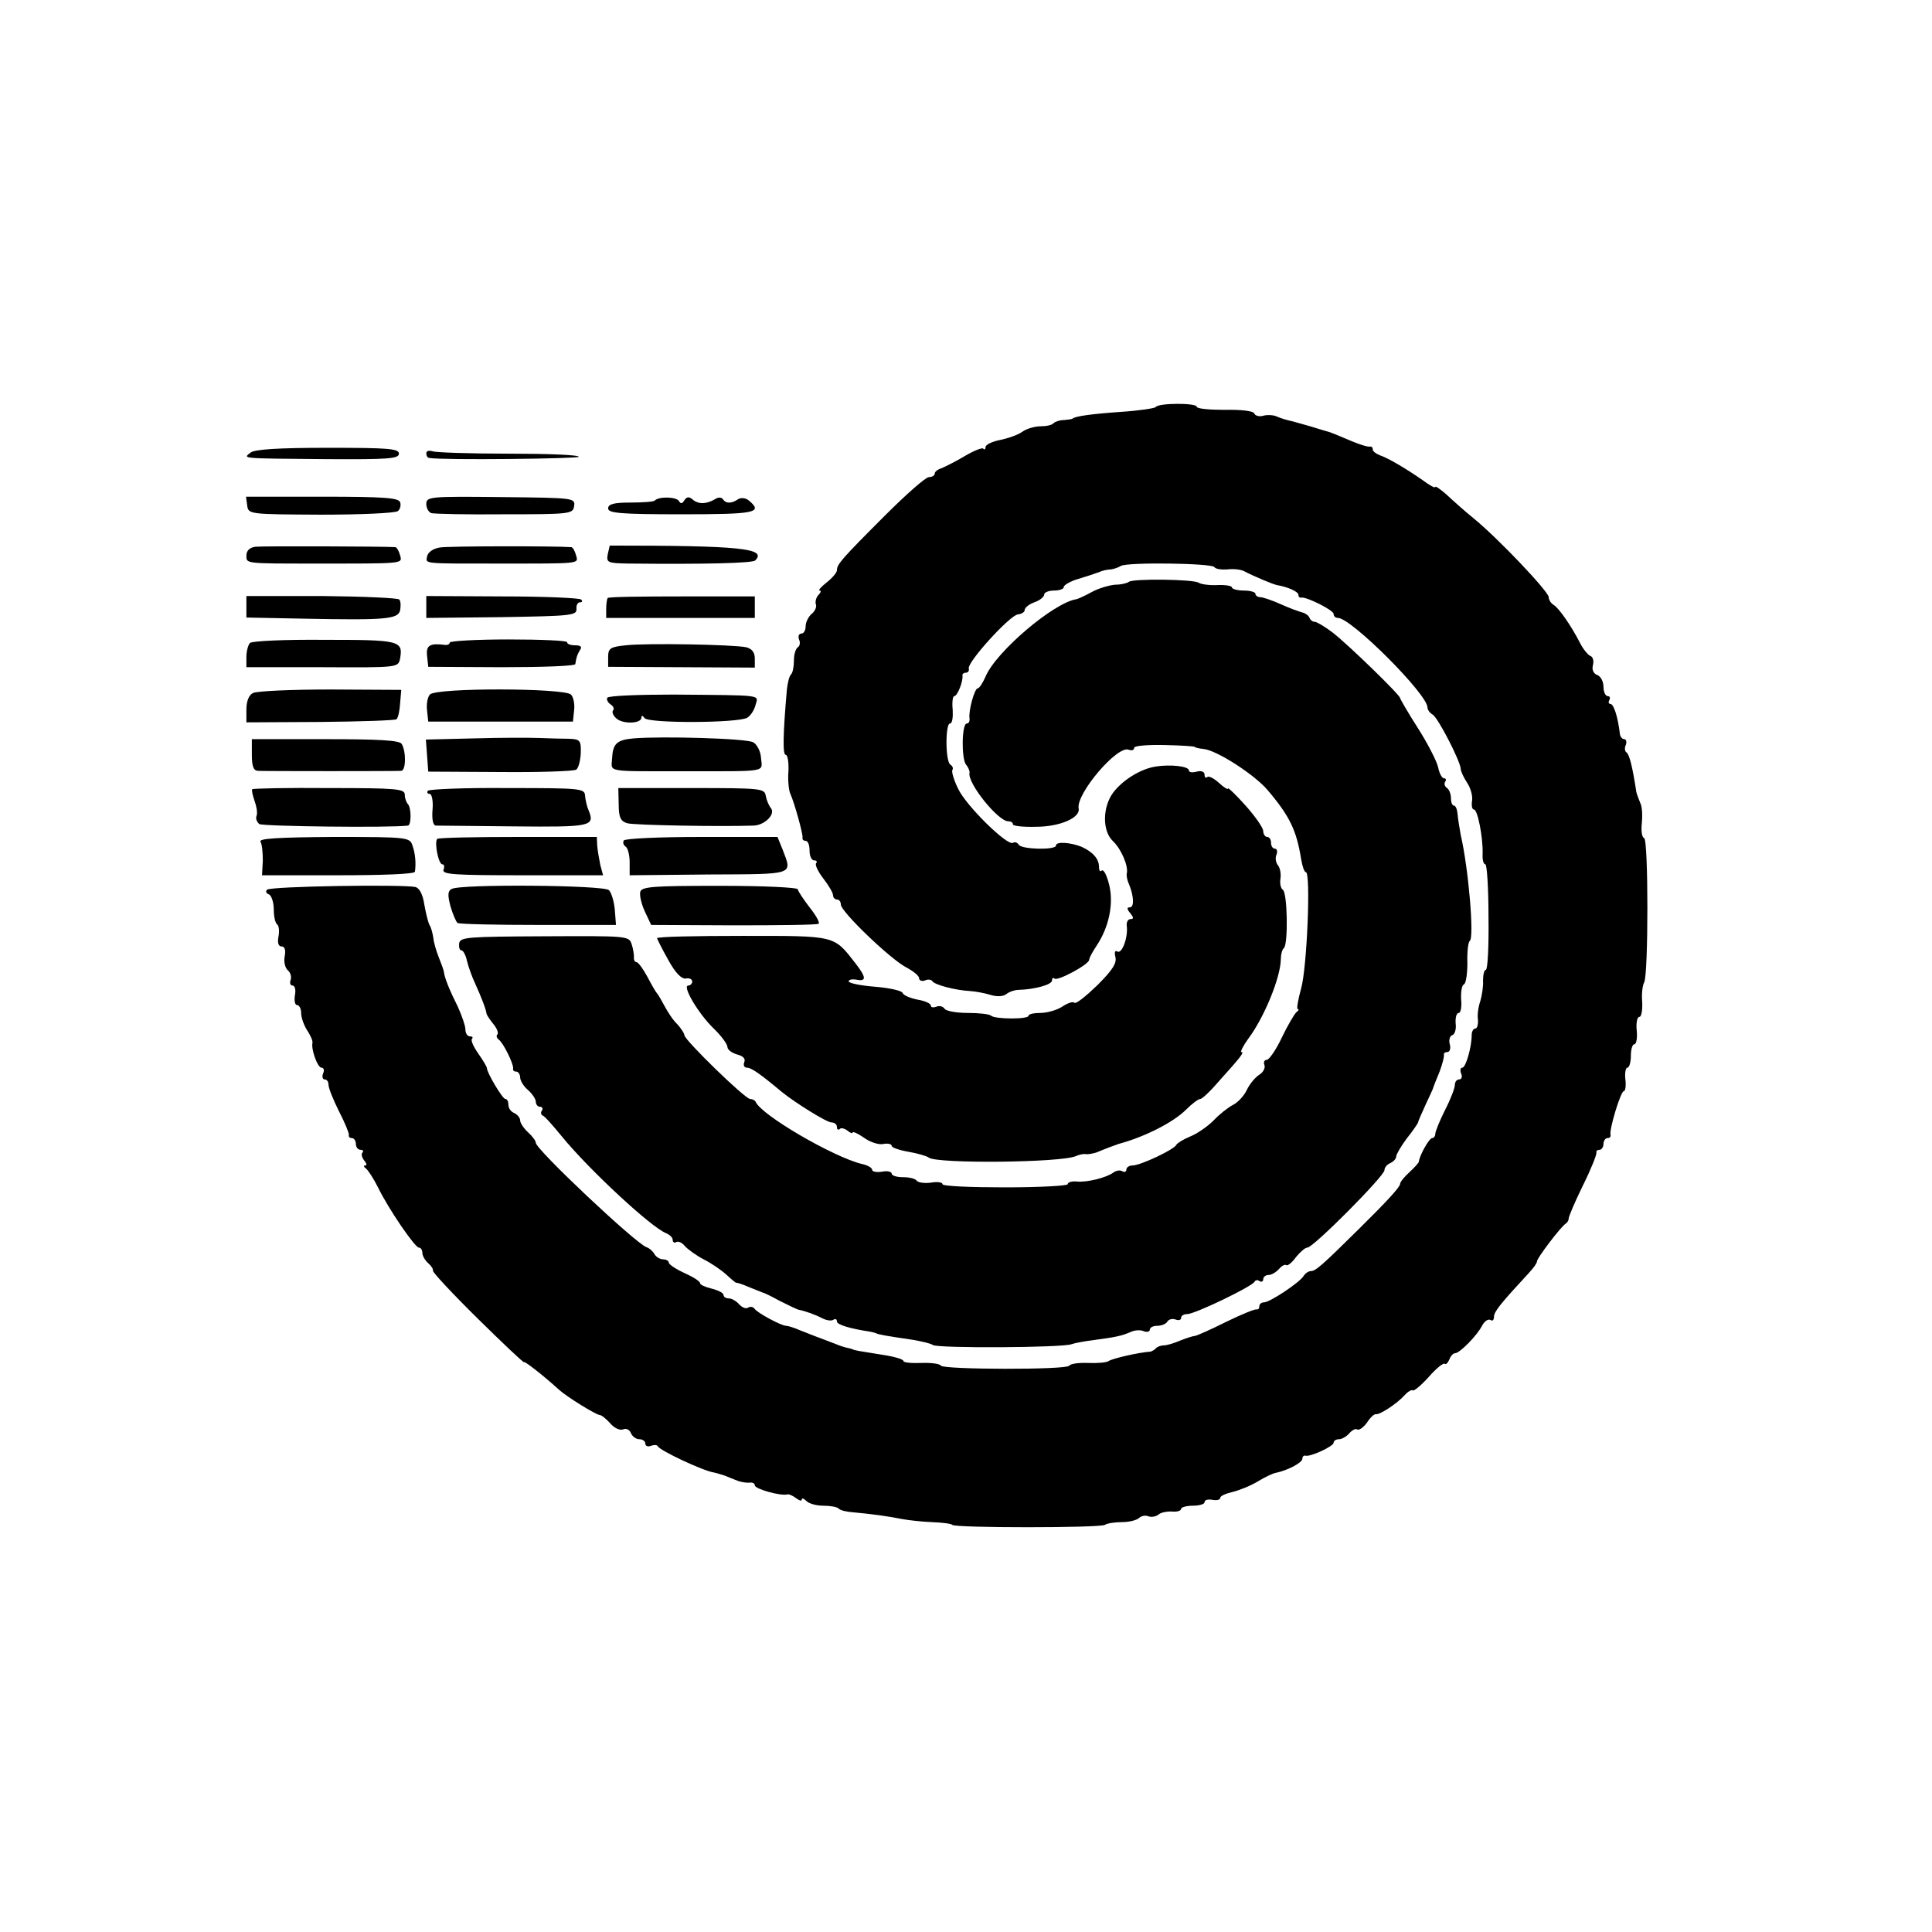
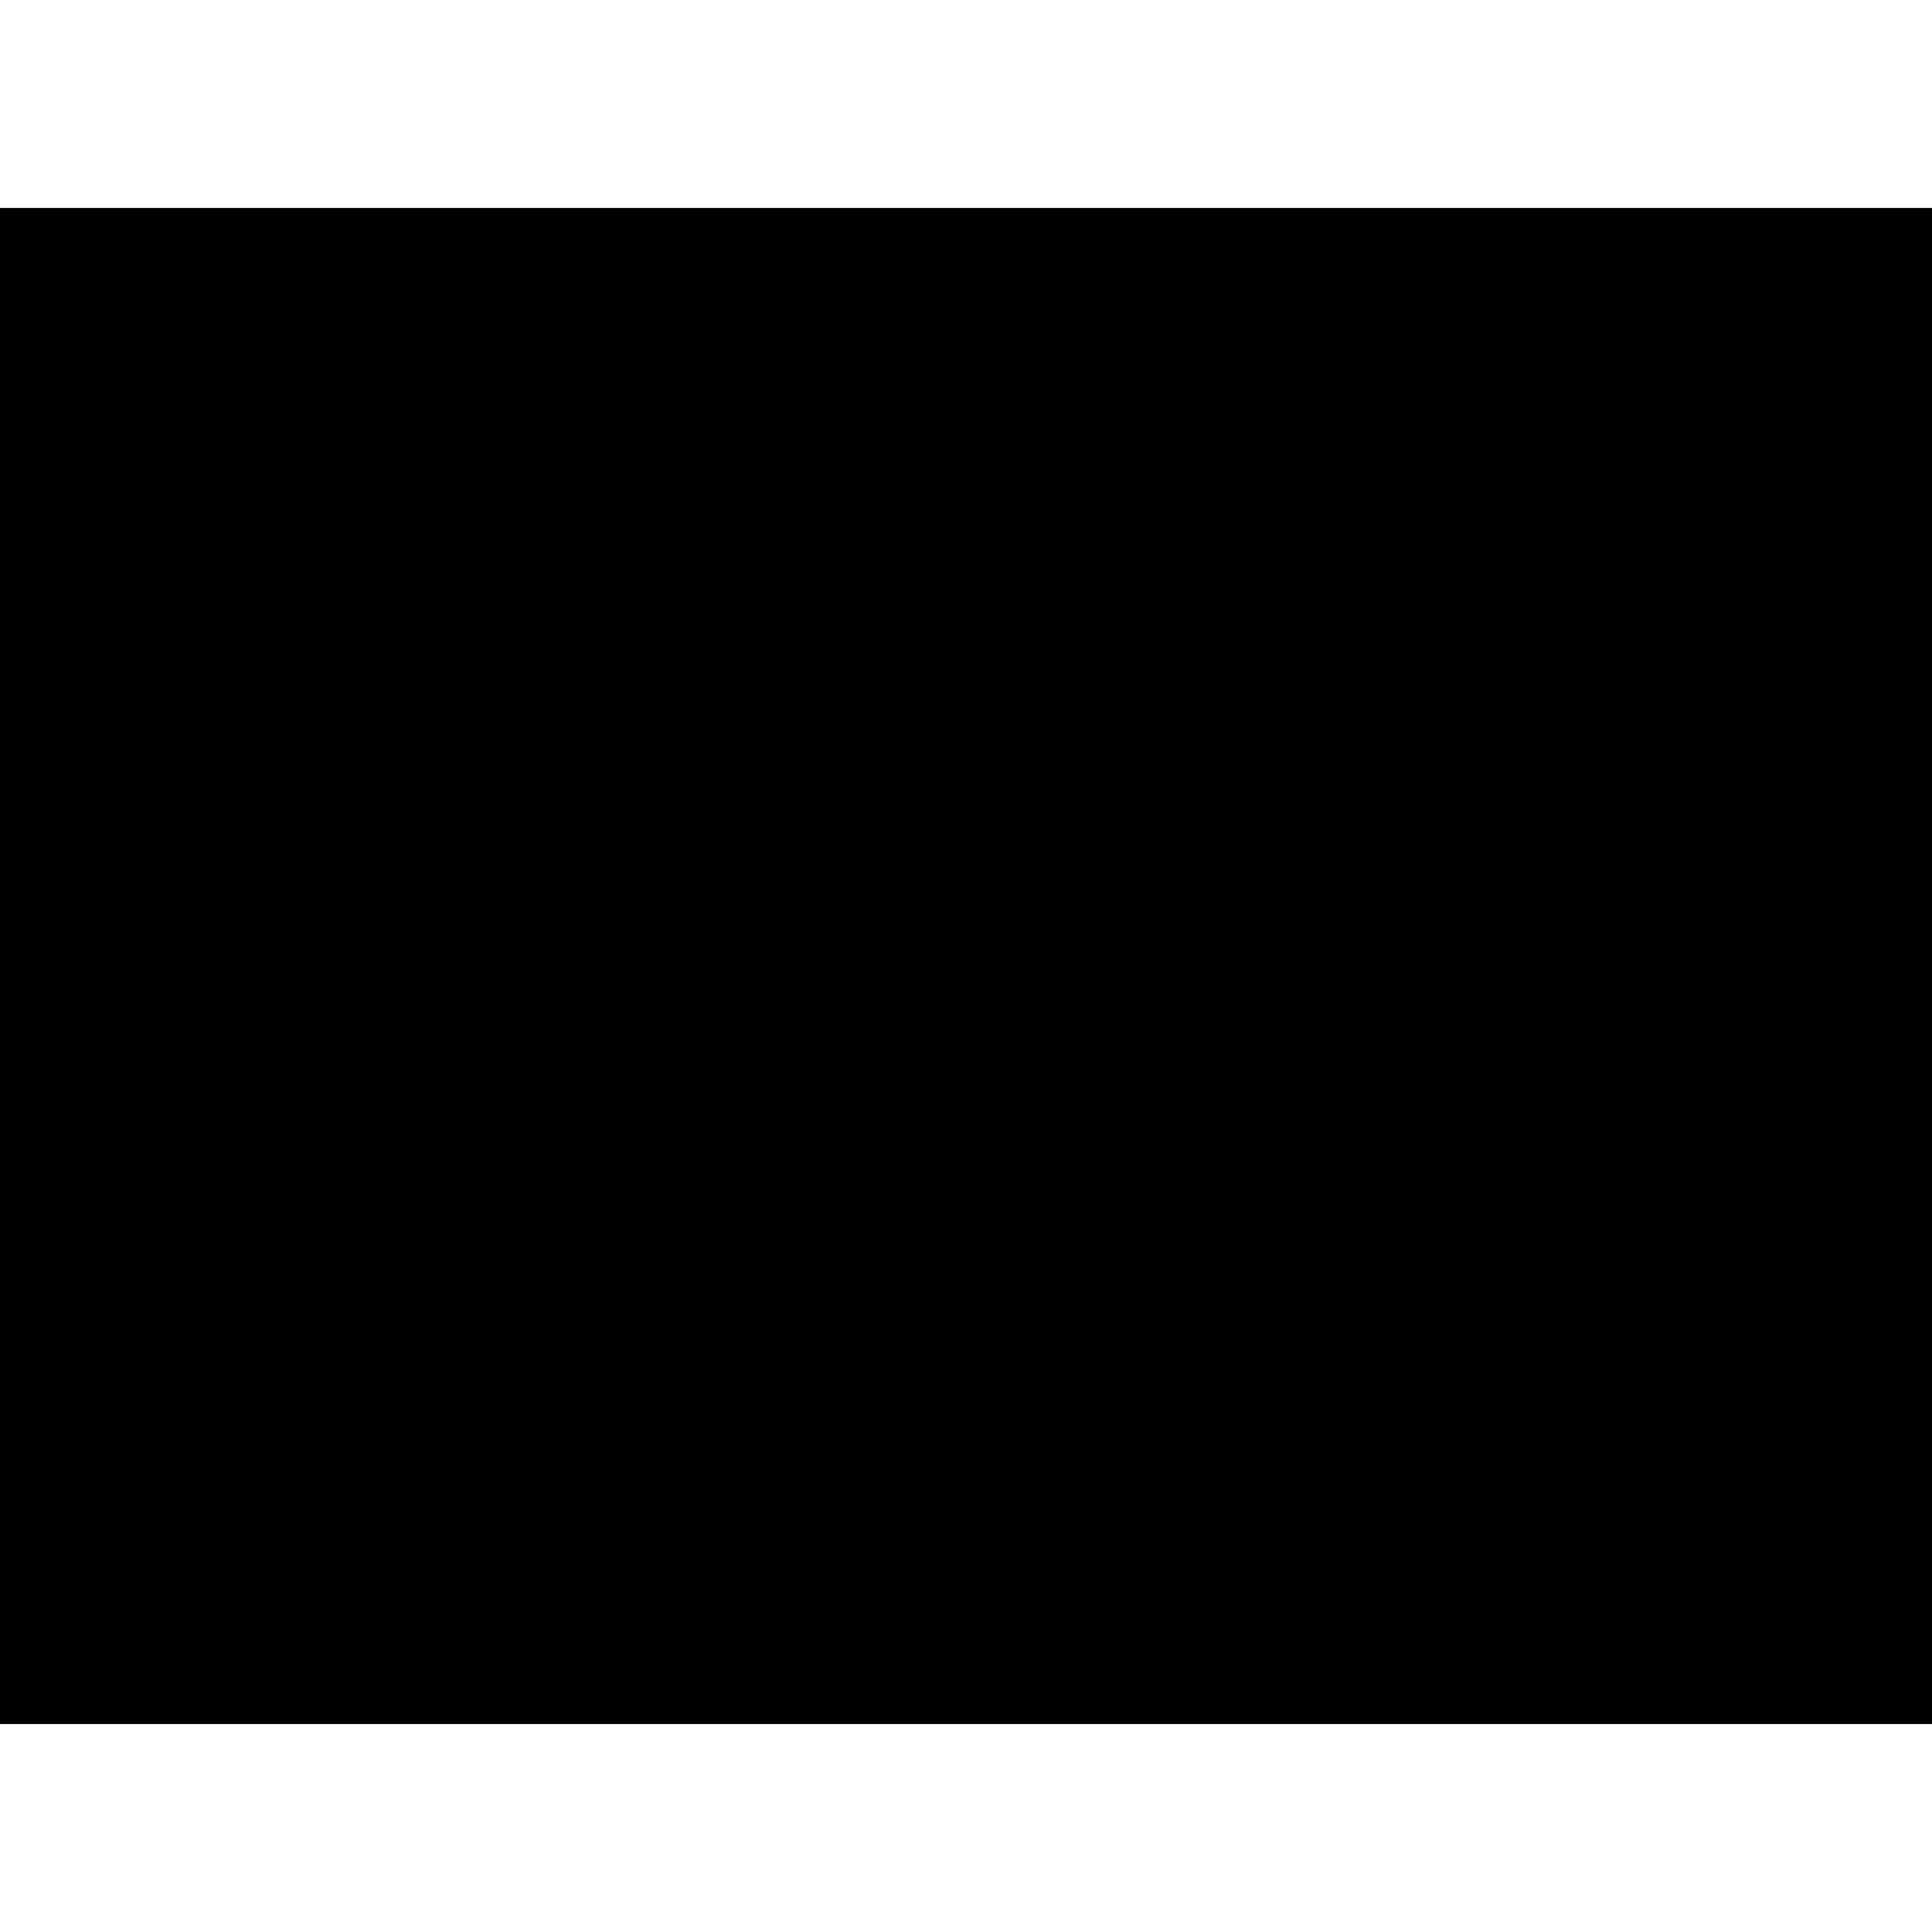
- <svg xmlns="http://www.w3.org/2000/svg" version="1.0" width="494pt" height="494pt" viewBox="0 0 494 494" preserveAspectRatio="xMidYMid meet">
-   <g transform="translate(0,494) scale(0.1,-0.1)" fill="#000000" stroke="none">
-     <path d="M2955 3899 c-3 -3 -42 -9 -87 -12 -73 -5 -118 -11 -125 -17 -2 -2 -12 -3 -22 -4 -11 0 -23 -4 -27 -8 -4 -5 -19 -8 -33 -8 -15 0 -36 -6 -47 -14 -11 -8 -37 -17 -57 -21 -20 -4 -37 -12 -37 -18 0 -6 -3 -8 -6 -4 -3 3 -25 -6 -47 -19 -23 -14 -50 -27 -59 -31 -10 -3 -18 -9 -18 -14 0 -5 -7 -9 -15 -9 -8 0 -58 -44 -111 -97 -113 -113 -124 -126 -124 -141 0 -6 -12 -20 -26 -31 -15 -12 -23 -21 -18 -21 4 0 3 -5 -3 -11 -6 -6 -9 -17 -7 -24 3 -6 -2 -18 -11 -25 -8 -7 -15 -21 -15 -31 0 -11 -5 -19 -11 -19 -6 0 -9 -7 -6 -15 4 -8 2 -17 -3 -20 -6 -4 -10 -19 -10 -34 0 -15 -3 -31 -7 -35 -5 -4 -9 -22 -11 -39 -10 -115 -11 -167 -3 -167 5 0 8 -19 7 -42 -2 -24 1 -50 5 -58 10 -22 33 -104 31 -112 -1 -5 3 -8 8 -8 6 0 10 -11 10 -25 0 -14 5 -25 12 -25 6 0 8 -3 5 -7 -4 -3 4 -21 18 -39 14 -18 25 -37 25 -43 0 -6 5 -11 10 -11 6 0 10 -6 10 -13 0 -18 127 -140 168 -161 17 -9 32 -21 32 -27 0 -6 7 -9 15 -6 8 4 17 2 19 -2 6 -9 58 -23 96 -25 14 -1 37 -5 53 -10 17 -5 32 -4 40 2 7 6 22 11 32 11 39 1 85 13 85 24 0 6 2 8 6 5 7 -8 89 36 89 48 0 5 9 21 19 36 32 48 44 108 32 156 -6 24 -14 40 -19 36 -4 -4 -7 0 -7 10 0 20 -16 38 -45 51 -28 11 -65 14 -65 3 0 -12 -88 -10 -95 2 -4 6 -10 8 -15 5 -14 -9 -120 95 -140 138 -11 22 -17 43 -15 48 3 4 1 10 -5 14 -13 8 -13 105 -1 105 6 0 8 16 7 35 -2 19 0 35 4 35 8 0 23 38 21 53 -1 4 4 7 9 7 5 0 9 5 7 11 -3 17 106 137 126 138 9 1 17 6 17 11 0 6 11 15 25 20 14 5 25 14 25 20 0 5 11 10 25 10 14 0 25 4 25 9 0 5 17 15 38 21 20 6 44 14 52 17 8 4 22 7 30 7 8 1 20 5 26 9 17 10 233 7 239 -3 3 -5 18 -7 33 -6 15 2 34 0 42 -4 29 -15 75 -34 85 -36 29 -5 55 -17 55 -25 0 -5 3 -8 8 -7 13 2 82 -32 82 -42 0 -6 5 -10 11 -10 34 0 229 -195 229 -229 0 -6 6 -14 13 -18 14 -8 71 -119 72 -139 0 -6 7 -21 16 -35 9 -13 15 -34 13 -46 -2 -13 0 -23 5 -23 9 0 23 -70 22 -112 -1 -16 2 -28 7 -28 4 0 8 -61 8 -135 1 -74 -2 -135 -7 -135 -4 0 -7 -12 -7 -28 1 -15 -3 -38 -7 -52 -5 -14 -8 -35 -6 -47 1 -13 -2 -23 -7 -23 -5 0 -9 -8 -9 -17 0 -30 -15 -83 -24 -83 -5 0 -6 -7 -3 -15 4 -8 1 -15 -5 -15 -6 0 -11 -6 -11 -14 0 -8 -11 -37 -25 -64 -14 -28 -25 -55 -25 -61 0 -6 -4 -11 -8 -11 -8 0 -33 -46 -34 -60 0 -3 -11 -15 -24 -27 -13 -12 -24 -25 -24 -30 0 -8 -33 -44 -106 -116 -93 -92 -110 -107 -122 -107 -6 0 -15 -6 -19 -13 -11 -17 -86 -67 -101 -67 -7 0 -12 -5 -12 -10 0 -6 -3 -9 -7 -8 -5 1 -39 -13 -78 -32 -38 -19 -74 -35 -80 -36 -5 0 -23 -6 -38 -12 -16 -7 -34 -12 -41 -12 -7 0 -16 -3 -20 -7 -4 -5 -11 -8 -14 -9 -31 -2 -99 -18 -107 -24 -5 -4 -29 -6 -53 -5 -24 1 -45 -2 -48 -7 -7 -11 -321 -10 -328 0 -3 5 -25 8 -50 7 -26 -1 -46 1 -46 5 0 4 -19 10 -42 14 -75 12 -83 13 -88 16 -3 1 -9 3 -15 4 -5 1 -18 5 -27 9 -20 8 -51 19 -58 22 -3 1 -18 7 -33 13 -16 7 -32 12 -37 12 -12 0 -74 33 -81 44 -4 5 -11 6 -17 2 -5 -3 -15 1 -22 9 -7 8 -19 15 -26 15 -8 0 -14 4 -14 9 0 5 -14 12 -30 16 -17 4 -30 10 -30 14 0 5 -18 16 -40 26 -22 10 -40 22 -40 27 0 4 -7 8 -15 8 -7 0 -18 6 -22 14 -4 7 -13 15 -20 17 -28 10 -283 250 -283 267 0 5 -9 17 -20 27 -11 10 -20 24 -20 30 0 7 -7 15 -15 19 -8 3 -15 12 -15 21 0 8 -3 15 -8 15 -7 0 -47 67 -47 79 0 3 -10 20 -22 37 -12 17 -20 34 -16 38 3 3 1 6 -5 6 -7 0 -12 8 -12 18 0 9 -9 35 -19 57 -22 44 -34 74 -36 90 -1 6 -7 22 -13 37 -6 15 -13 38 -14 50 -2 13 -6 28 -10 33 -3 6 -9 29 -13 52 -4 26 -12 42 -23 45 -32 7 -372 2 -379 -7 -5 -4 -2 -10 5 -12 6 -3 12 -20 12 -38 0 -19 4 -36 9 -39 4 -3 6 -17 3 -31 -3 -16 0 -25 8 -25 8 0 11 -9 8 -25 -3 -14 1 -30 8 -36 7 -6 10 -17 7 -25 -3 -8 0 -14 5 -14 6 0 9 -11 6 -25 -2 -14 0 -25 6 -25 5 0 10 -9 10 -20 0 -12 7 -31 15 -44 9 -13 15 -28 14 -32 -4 -17 13 -64 23 -64 6 0 8 -7 4 -15 -3 -8 -1 -15 4 -15 6 0 10 -6 10 -14 0 -8 12 -38 27 -68 15 -29 26 -56 25 -60 -1 -5 2 -8 8 -8 5 0 10 -7 10 -15 0 -8 5 -15 12 -15 6 0 8 -3 5 -7 -4 -3 -2 -12 4 -20 6 -7 8 -13 3 -13 -5 0 -4 -4 2 -8 5 -4 19 -25 30 -47 27 -56 95 -155 105 -155 5 0 9 -6 9 -14 0 -7 7 -19 15 -26 8 -7 13 -15 12 -19 -2 -3 50 -59 115 -123 65 -64 118 -114 118 -111 0 4 46 -31 90 -71 20 -18 93 -63 103 -64 5 0 17 -10 27 -21 10 -12 24 -19 33 -16 8 4 17 -1 20 -9 4 -9 13 -16 22 -16 8 0 15 -5 15 -11 0 -6 6 -9 14 -6 8 3 16 3 18 -1 5 -11 116 -63 143 -67 6 -1 18 -5 28 -8 9 -4 25 -10 35 -14 9 -3 23 -5 30 -4 6 1 12 -2 12 -7 0 -9 66 -28 84 -23 4 1 14 -4 22 -10 8 -6 14 -8 14 -3 0 4 5 3 12 -4 7 -7 26 -12 43 -12 18 0 35 -3 39 -7 4 -5 22 -9 39 -10 44 -4 89 -10 123 -17 16 -3 51 -7 77 -8 26 -1 50 -4 52 -7 5 -8 377 -8 390 0 6 4 25 7 44 7 18 0 38 5 44 11 5 5 16 7 23 4 8 -3 20 -1 27 5 6 5 22 8 35 7 12 -1 22 2 22 7 0 4 14 8 30 8 17 0 30 4 30 9 0 6 9 8 20 6 11 -2 20 0 20 5 0 5 14 11 31 15 17 4 47 16 65 27 18 11 39 21 46 22 30 6 68 26 68 36 0 5 3 9 8 8 12 -4 72 24 72 33 0 5 6 9 14 9 7 0 19 7 26 15 7 8 16 13 20 10 5 -3 16 5 25 17 8 13 19 23 23 22 10 -2 54 27 73 48 9 10 18 15 21 13 3 -3 21 12 41 34 19 22 38 37 41 34 3 -3 8 2 12 11 3 9 10 16 15 16 11 0 56 45 69 71 6 11 15 17 21 14 5 -4 9 0 9 8 0 13 16 33 90 113 11 12 20 24 20 29 0 8 59 86 73 96 5 3 8 9 8 13 -1 3 15 41 36 84 21 42 36 80 35 85 -1 4 2 7 8 7 5 0 10 7 10 15 0 8 5 15 10 15 6 0 9 3 8 8 -4 13 26 112 34 112 4 0 6 14 4 30 -2 17 1 30 5 30 5 0 9 14 9 30 0 17 4 30 9 30 5 0 8 16 6 35 -2 19 1 35 7 35 5 0 8 17 7 38 -2 21 1 43 5 50 11 19 11 365 0 369 -6 2 -8 19 -6 38 2 19 1 43 -4 52 -4 10 -9 23 -10 28 -10 66 -18 96 -25 101 -4 2 -6 11 -2 19 3 8 1 15 -4 15 -5 0 -10 6 -11 13 -5 44 -16 77 -24 77 -5 0 -6 5 -3 10 3 6 1 10 -4 10 -6 0 -11 11 -11 24 0 13 -7 27 -16 30 -10 4 -14 14 -11 25 3 11 0 22 -7 24 -6 3 -18 17 -26 33 -22 43 -53 88 -67 97 -7 4 -13 13 -13 20 0 14 -126 147 -190 200 -25 20 -57 49 -72 63 -16 14 -28 22 -28 19 0 -4 -15 4 -32 17 -43 30 -89 57 -110 64 -10 4 -18 10 -18 15 0 5 -3 8 -7 7 -8 -1 -32 7 -73 25 -14 6 -27 11 -30 12 -3 1 -25 7 -50 15 -25 7 -49 14 -55 15 -5 1 -18 5 -28 9 -9 5 -26 6 -37 3 -10 -3 -21 0 -23 6 -2 6 -33 10 -75 9 -40 0 -72 3 -72 8 0 10 -99 10 -105 -1z" />
-     <path d="M641 3783 c-20 -16 -30 -15 192 -17 160 -1 187 1 187 14 0 13 -27 15 -182 15 -127 0 -186 -4 -197 -12z" />
-     <path d="M1090 3781 c0 -6 3 -12 8 -12 33 -6 382 -2 382 3 0 5 -81 8 -179 8 -99 0 -186 3 -195 6 -9 3 -16 1 -16 -5z" />
-     <path d="M632 3648 c3 -23 4 -23 188 -24 102 0 190 4 197 9 6 4 9 15 6 23 -4 11 -40 14 -200 14 l-194 0 3 -22z" />
-     <path d="M1090 3651 c0 -10 6 -21 13 -23 6 -2 91 -4 187 -3 169 0 175 1 178 21 3 21 -1 21 -188 23 -182 2 -190 1 -190 -18z" />
-     <path d="M1674 3660 c-3 -3 -31 -5 -62 -5 -43 0 -57 -4 -57 -15 0 -12 30 -15 187 -15 189 0 210 4 173 35 -8 7 -20 8 -27 4 -17 -12 -32 -12 -39 -1 -4 6 -13 6 -20 1 -22 -13 -42 -14 -57 -2 -10 9 -16 8 -22 -1 -5 -9 -10 -10 -14 -2 -7 11 -52 12 -62 1z" />
-     <path d="M653 3542 c-15 -2 -23 -10 -23 -23 0 -20 -3 -20 170 -20 235 0 229 -1 223 21 -3 11 -8 20 -12 21 -32 2 -341 3 -358 1z" />
-     <path d="M1124 3540 c-17 -3 -30 -12 -32 -23 -4 -19 -11 -18 183 -18 212 0 204 -1 198 21 -3 11 -8 20 -12 21 -45 3 -315 3 -337 -1z" />
-     <path d="M1559 3545 c0 0 -2 -10 -5 -22 -4 -22 0 -23 54 -24 196 -2 316 1 323 8 31 31 -38 38 -372 38z" />
-     <path d="M2886 3452 c-4 -3 -19 -7 -34 -7 -15 -1 -42 -9 -59 -18 -18 -10 -36 -18 -40 -19 -58 -8 -207 -135 -233 -198 -7 -16 -16 -30 -20 -30 -8 0 -24 -57 -21 -77 1 -7 -2 -13 -7 -13 -13 0 -14 -90 -2 -105 6 -7 10 -17 9 -21 -6 -26 73 -124 99 -124 7 0 12 -3 12 -8 0 -4 27 -7 59 -6 61 0 114 23 109 47 -7 37 99 162 128 150 8 -3 14 -1 14 5 0 5 33 8 78 7 42 -1 77 -3 77 -5 0 -1 10 -4 22 -5 34 -3 131 -66 164 -105 57 -67 74 -103 86 -177 3 -18 8 -33 12 -33 13 0 3 -244 -12 -297 -8 -29 -12 -53 -9 -53 4 0 3 -4 -3 -8 -5 -4 -22 -33 -37 -64 -15 -32 -33 -58 -39 -58 -6 0 -9 -6 -6 -13 3 -7 -3 -19 -13 -25 -10 -6 -25 -24 -32 -39 -7 -15 -23 -32 -35 -38 -12 -6 -35 -24 -50 -40 -15 -15 -42 -34 -60 -41 -17 -7 -33 -17 -35 -21 -5 -12 -92 -53 -112 -53 -9 0 -16 -5 -16 -11 0 -5 -5 -7 -10 -4 -6 4 -16 2 -23 -3 -17 -13 -68 -26 -94 -23 -13 1 -23 -2 -23 -7 0 -4 -72 -8 -160 -8 -88 0 -160 3 -160 8 0 5 -13 7 -30 4 -16 -2 -32 0 -36 5 -3 5 -18 9 -35 9 -16 0 -29 4 -29 9 0 5 -11 8 -25 5 -14 -2 -25 0 -25 5 0 5 -12 12 -27 15 -73 18 -257 125 -271 159 -2 4 -9 7 -14 7 -13 0 -168 151 -168 163 0 4 -8 17 -18 28 -11 10 -25 32 -33 47 -8 15 -16 29 -19 32 -3 3 -14 22 -25 43 -11 20 -23 37 -28 37 -4 0 -7 6 -6 13 0 6 -2 22 -6 33 -7 21 -11 21 -222 20 -198 -1 -216 -2 -219 -18 -1 -10 1 -18 6 -18 4 0 11 -12 14 -27 4 -16 13 -41 21 -58 15 -33 28 -66 29 -77 1 -4 9 -16 18 -27 9 -11 13 -22 10 -26 -4 -3 -2 -9 3 -13 12 -8 39 -64 37 -74 -1 -5 2 -8 8 -8 5 0 10 -7 10 -15 0 -8 9 -23 20 -32 11 -10 20 -23 20 -30 0 -7 5 -13 11 -13 5 0 8 -4 5 -9 -4 -5 -3 -11 1 -13 5 -1 26 -25 49 -53 69 -85 231 -235 267 -248 9 -4 17 -11 17 -17 0 -6 4 -9 9 -6 5 3 15 -1 22 -10 7 -8 29 -24 48 -34 20 -10 46 -28 58 -39 13 -12 24 -21 25 -21 2 1 17 -4 33 -11 17 -7 32 -13 35 -14 3 0 23 -10 45 -22 22 -11 43 -21 47 -22 17 -3 44 -13 61 -22 10 -5 22 -7 27 -4 6 4 10 2 10 -4 0 -8 32 -18 85 -26 6 -1 12 -3 15 -4 5 -3 20 -6 95 -17 22 -4 45 -9 50 -13 12 -9 334 -7 355 2 8 3 35 8 60 11 52 7 68 10 93 21 9 4 24 5 32 1 8 -3 15 -1 15 4 0 6 9 10 19 10 11 0 23 5 26 11 4 6 13 8 21 5 8 -3 14 -1 14 4 0 6 7 10 16 10 19 0 167 71 172 83 2 4 8 5 13 1 5 -3 9 0 9 5 0 6 6 11 14 11 7 0 19 7 26 15 7 8 15 13 19 10 4 -2 15 7 25 21 11 13 23 24 29 24 15 0 197 183 197 198 0 7 7 15 15 18 8 4 15 11 15 17 0 5 12 26 27 46 16 20 28 38 29 41 0 3 9 23 19 45 10 22 20 42 20 45 1 3 8 21 16 40 7 19 12 38 11 43 -1 4 3 7 9 7 6 0 9 9 6 20 -3 10 0 21 6 23 7 2 11 16 9 30 -1 15 2 27 8 27 5 0 8 16 6 35 -1 19 2 36 7 38 5 1 9 26 9 54 -1 29 2 54 6 57 12 7 -3 185 -23 271 -3 17 -7 40 -8 53 -1 12 -5 22 -9 22 -5 0 -8 9 -8 19 0 11 -5 23 -10 26 -6 4 -8 11 -5 16 4 5 2 9 -3 9 -5 0 -12 13 -15 29 -4 16 -27 61 -52 100 -25 39 -45 74 -45 76 0 8 -134 138 -173 168 -20 15 -40 27 -45 27 -6 0 -12 5 -14 11 -2 5 -10 11 -18 13 -8 2 -33 11 -55 21 -22 10 -46 18 -52 18 -7 0 -13 4 -13 9 0 4 -13 8 -30 8 -16 0 -30 4 -30 8 0 4 -17 7 -37 6 -21 -1 -42 2 -48 6 -13 9 -171 11 -179 2z" />
-     <path d="M630 3388 l0 -27 153 -3 c204 -4 234 -1 240 21 2 11 2 23 -2 28 -3 4 -93 8 -198 9 l-193 0 0 -28z" />
-     <path d="M1090 3388 l0 -28 193 2 c176 3 192 4 191 21 -1 9 3 17 9 17 6 0 7 3 3 7 -4 4 -95 8 -202 8 l-194 1 0 -28z" />
-     <path d="M1554 3411 c-2 -2 -4 -15 -4 -28 l0 -23 190 0 190 0 0 28 0 27 -186 0 c-102 0 -187 -1 -190 -4z" />
-     <path d="M639 3296 c-5 -6 -9 -22 -9 -36 l0 -26 194 0 c194 -1 194 -1 199 22 8 46 -1 48 -193 48 -102 1 -185 -3 -191 -8z" />
-     <path d="M1150 3297 c0 -4 -6 -7 -12 -6 -39 5 -49 -1 -46 -28 l3 -28 188 -1 c103 0 188 3 188 8 3 19 5 24 12 36 6 8 2 12 -12 12 -12 0 -21 3 -21 8 0 4 -67 7 -150 7 -82 0 -150 -4 -150 -8z" />
-     <path d="M1600 3290 c-40 -4 -45 -8 -45 -30 l0 -25 188 -1 187 -1 0 23 c0 16 -7 25 -22 29 -33 7 -255 11 -308 5z" />
-     <path d="M647 3168 c-11 -5 -17 -22 -17 -42 l0 -33 189 1 c104 1 192 4 195 7 4 4 8 22 9 40 l3 35 -181 1 c-100 0 -189 -4 -198 -9z" />
-     <path d="M1099 3164 c-6 -7 -9 -25 -7 -41 l3 -28 185 0 185 0 3 29 c2 16 -2 34 -8 40 -17 17 -346 18 -361 0z" />
-     <path d="M1553 3156 c-3 -4 1 -12 8 -17 7 -4 10 -11 7 -15 -4 -3 -1 -13 7 -20 15 -16 65 -15 65 1 0 6 3 6 8 -1 9 -14 241 -13 263 1 9 6 18 20 21 33 7 26 23 24 -210 26 -90 0 -166 -3 -169 -8z" />
-     <path d="M1212 3052 l-123 -3 3 -41 3 -41 183 -1 c101 -1 189 2 195 6 6 3 11 23 12 42 1 33 -2 36 -30 37 -16 0 -50 1 -75 2 -25 1 -100 1 -168 -1z" />
-     <path d="M1620 3052 c-43 -4 -53 -13 -55 -52 -2 -35 -18 -32 185 -32 216 0 199 -3 196 33 -1 18 -10 35 -20 41 -17 10 -233 16 -306 10z" />
-     <path d="M644 3010 c0 -29 4 -40 15 -41 20 -1 352 -1 367 0 12 1 13 49 1 69 -6 9 -57 12 -196 12 l-187 0 0 -40z" />
-     <path d="M2955 2980 c-39 -6 -85 -35 -109 -67 -27 -37 -28 -98 0 -124 21 -20 40 -64 35 -83 -1 -5 1 -16 5 -25 13 -30 15 -61 3 -61 -8 0 -8 -4 1 -15 9 -11 9 -15 1 -15 -7 0 -11 -8 -10 -17 4 -29 -12 -73 -24 -66 -6 4 -8 -2 -5 -14 4 -16 -8 -34 -46 -72 -29 -28 -55 -49 -59 -45 -3 4 -18 -1 -31 -10 -14 -9 -39 -16 -56 -16 -16 0 -30 -3 -30 -7 0 -10 -87 -9 -96 0 -4 4 -31 7 -60 7 -29 0 -56 5 -59 11 -4 6 -13 8 -21 5 -8 -3 -14 -2 -14 3 0 5 -15 12 -34 15 -19 4 -36 11 -38 17 -2 6 -34 13 -71 16 -37 3 -67 9 -67 14 0 4 9 6 20 4 26 -5 25 6 -2 41 -57 73 -48 71 -290 71 -120 0 -218 -2 -218 -6 1 -3 13 -28 29 -56 18 -33 34 -49 45 -47 9 2 16 -2 16 -8 0 -5 -5 -10 -10 -10 -17 0 26 -72 64 -109 20 -19 36 -41 36 -48 0 -7 11 -15 24 -19 16 -4 23 -11 19 -20 -3 -8 0 -14 7 -14 11 0 34 -16 89 -62 36 -29 115 -78 127 -78 8 0 14 -5 14 -12 0 -6 3 -8 7 -5 3 4 12 2 20 -4 7 -6 13 -8 13 -5 0 4 13 -2 29 -13 15 -11 38 -19 50 -16 11 2 21 0 21 -5 0 -4 19 -11 43 -15 23 -4 47 -11 52 -15 21 -16 339 -13 376 4 9 4 20 6 25 5 5 -1 17 1 27 4 9 4 25 10 35 14 9 3 19 7 22 8 67 18 140 55 173 88 15 15 31 27 36 27 5 0 27 21 50 48 56 62 63 72 55 72 -3 0 4 15 17 33 42 56 83 157 84 204 0 12 3 25 8 29 11 11 9 142 -3 149 -5 3 -8 16 -6 28 2 12 -1 28 -6 34 -6 7 -8 20 -4 28 3 8 1 15 -4 15 -6 0 -10 7 -10 15 0 8 -4 15 -10 15 -5 0 -10 7 -10 15 0 8 -20 37 -45 65 -25 28 -45 47 -45 44 0 -4 -10 2 -23 14 -13 12 -27 19 -30 15 -4 -3 -7 -1 -7 6 0 8 -8 11 -20 8 -11 -3 -20 -2 -20 3 0 11 -48 16 -85 10z" />
-     <path d="M645 2922 c-2 -2 1 -16 6 -30 5 -14 8 -31 5 -38 -3 -7 1 -16 7 -21 9 -6 333 -10 380 -4 9 1 9 45 0 55 -4 4 -8 15 -8 24 0 15 -20 17 -193 17 -106 1 -195 -1 -197 -3z" />
-     <path d="M1094 2918 c-3 -4 -1 -8 5 -8 5 0 9 -18 7 -40 -2 -24 1 -40 8 -41 6 0 96 -1 200 -2 197 -2 208 0 191 41 -4 9 -8 26 -9 37 -1 19 -9 20 -199 20 -109 1 -201 -3 -203 -7z" />
-     <path d="M1582 2883 c0 -33 5 -43 22 -48 17 -5 236 -9 323 -6 28 1 57 29 44 45 -5 6 -11 20 -13 31 -3 19 -11 20 -190 20 l-187 0 1 -42z" />
-     <path d="M666 2788 c4 -6 6 -28 6 -48 l-2 -38 195 0 c112 0 195 3 196 9 3 22 1 46 -6 66 -7 22 -9 23 -202 23 -142 -1 -192 -4 -187 -12z" />
-     <path d="M1118 2795 c-8 -8 3 -65 13 -65 5 0 6 -6 3 -14 -4 -12 29 -14 201 -14 l207 0 -7 26 c-3 15 -7 37 -8 50 l-1 22 -201 0 c-111 0 -204 -2 -207 -5z" />
-     <path d="M1595 2791 c-3 -5 -1 -12 5 -16 5 -3 10 -21 10 -40 l0 -33 203 2 c222 1 213 -2 188 64 l-13 32 -193 0 c-109 0 -196 -4 -200 -9z" />
-     <path d="M1155 2667 c-10 -5 -11 -15 -3 -45 6 -20 14 -39 18 -42 5 -3 98 -5 207 -5 l198 0 -3 39 c-2 22 -9 44 -15 50 -14 13 -380 16 -402 3z" />
-     <path d="M1637 2659 c-2 -8 3 -31 12 -50 l16 -34 210 -1 c116 0 213 1 218 4 4 2 -6 21 -23 42 -16 21 -30 42 -30 46 0 5 -90 9 -199 9 -173 0 -201 -2 -204 -16z" />
+ <svg xmlns="http://www.w3.org/2000/svg" version="1.0" width="353pt" height="353pt" viewBox="0 0 353 353" preserveAspectRatio="xMidYMid meet">
+   <g transform="translate(0,353) scale(0.1,-0.1)" fill="#000000" stroke="none">
+     <path d="M0 1765 l0 -1385 1765 0 1765 0 0 1385 0 1385 -1765 0 -1765 0 0 -1385z" />
  </g>
</svg>
